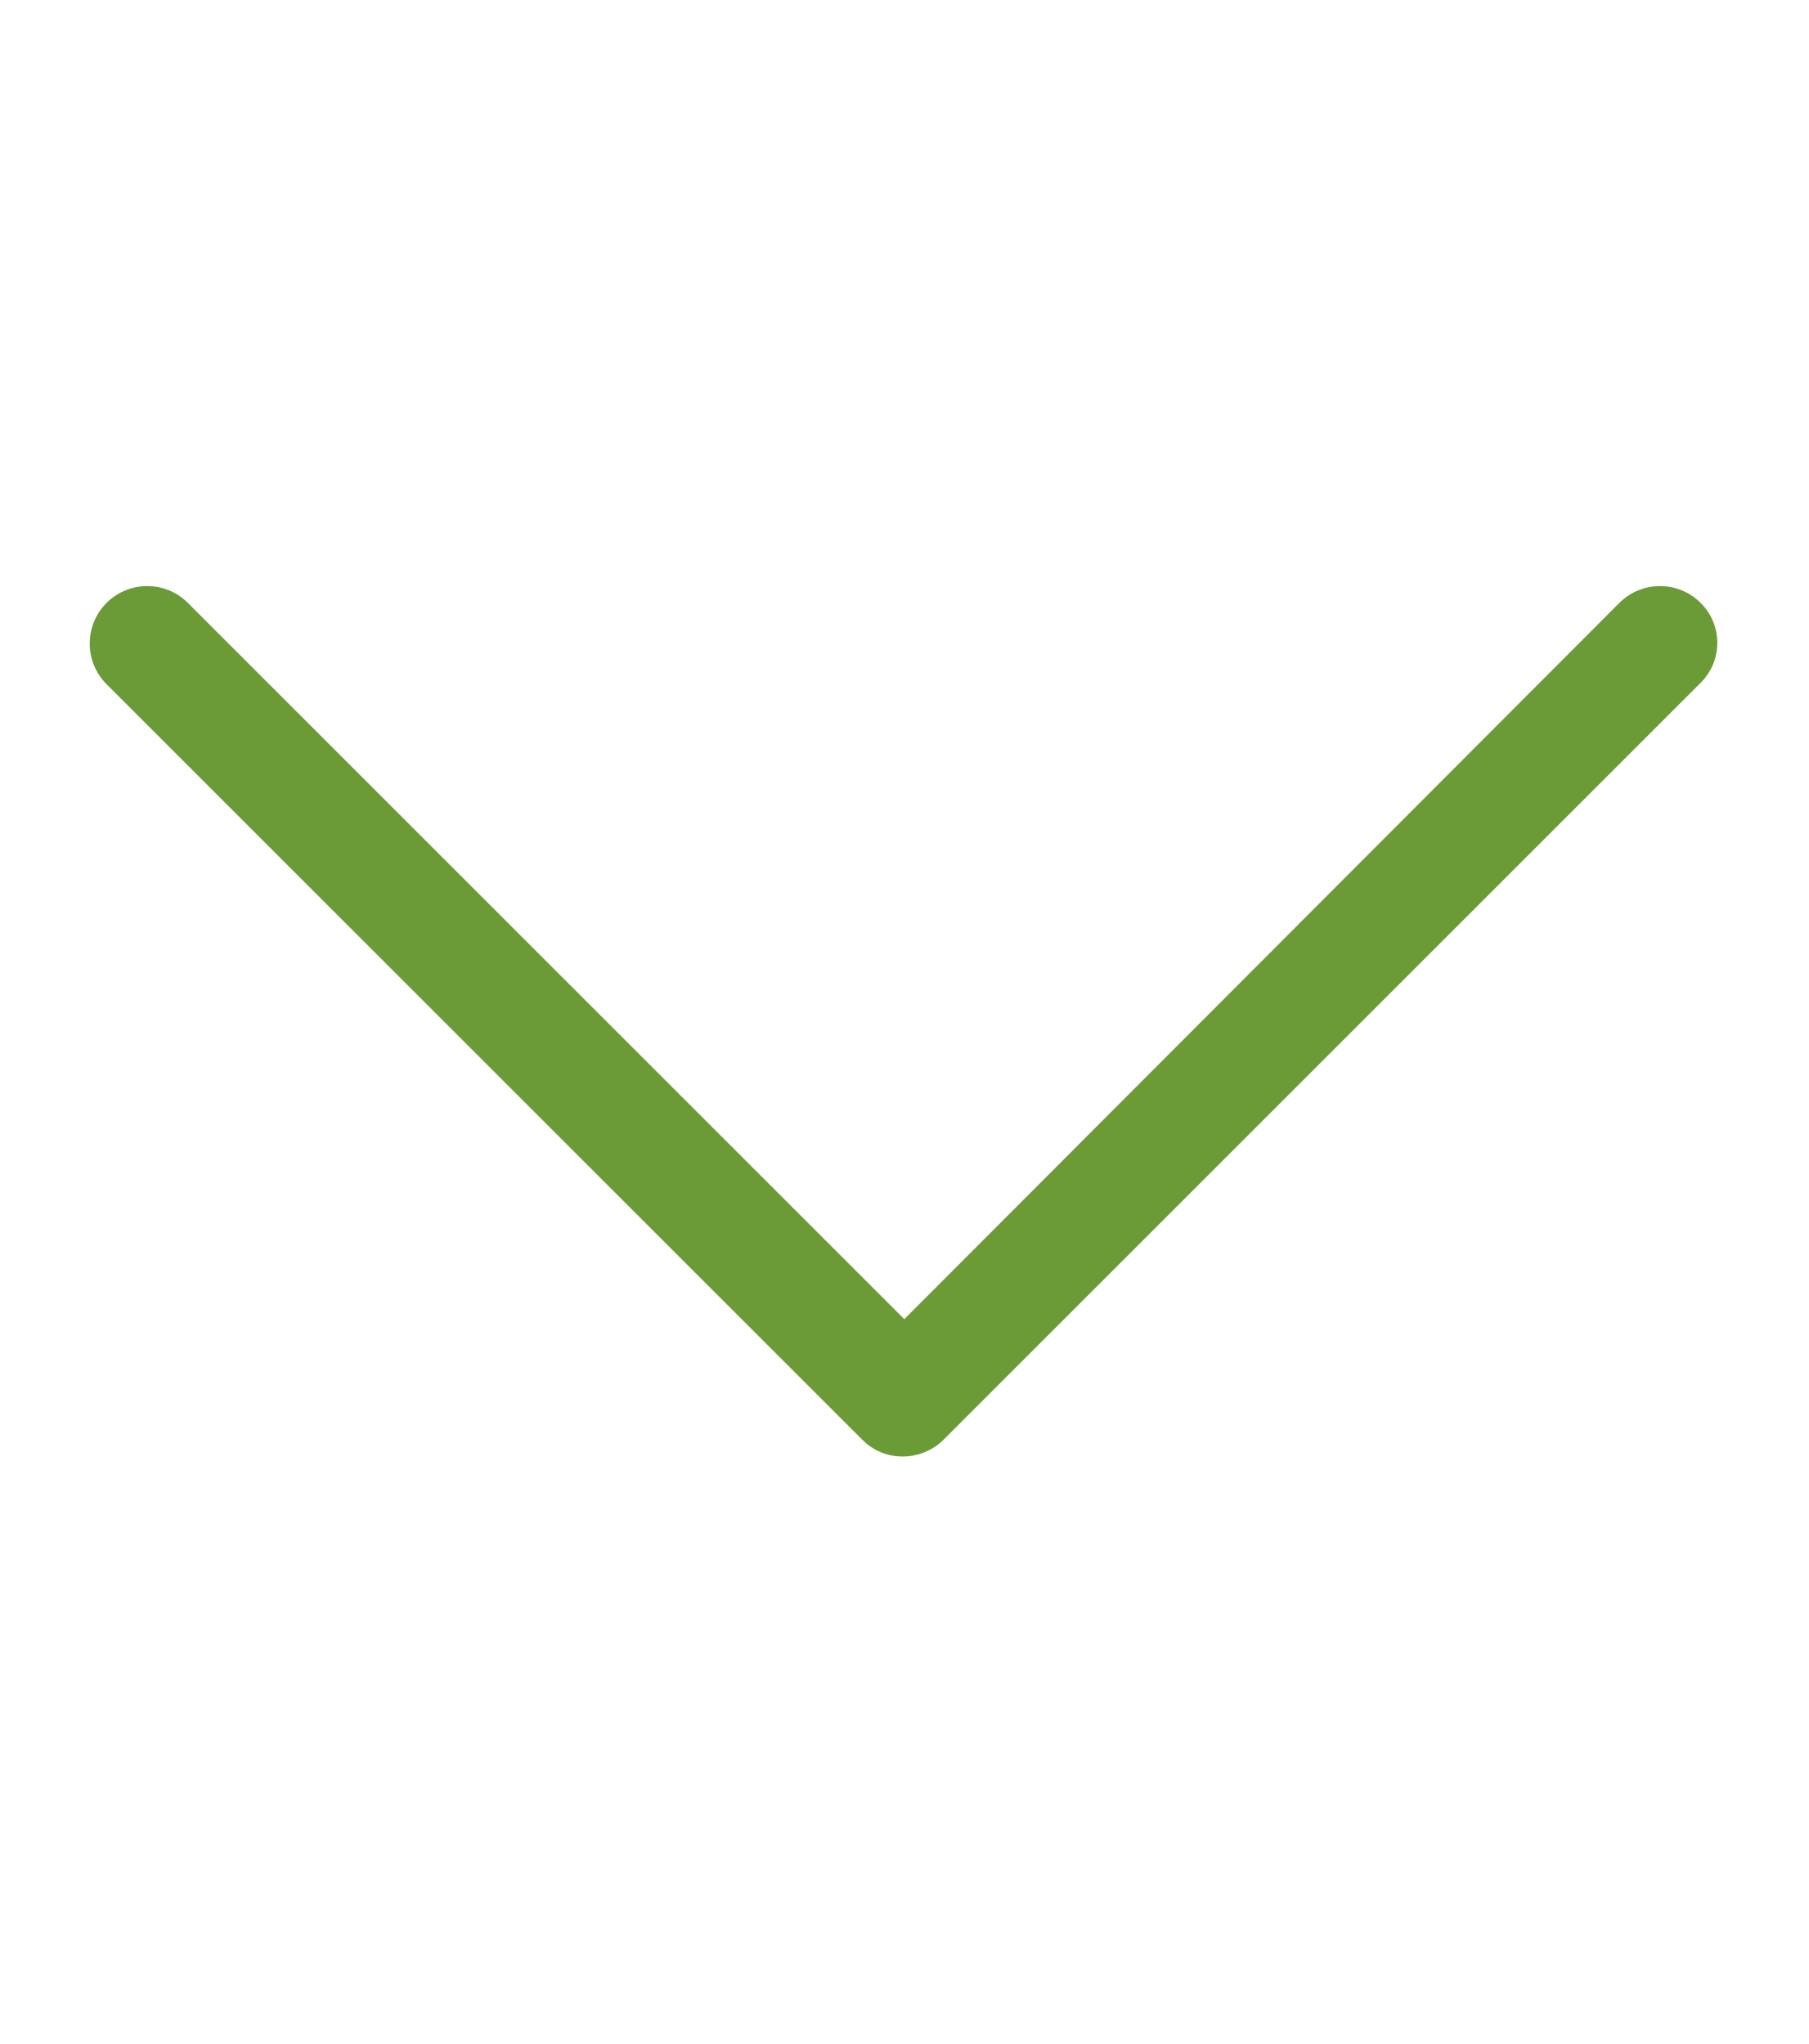
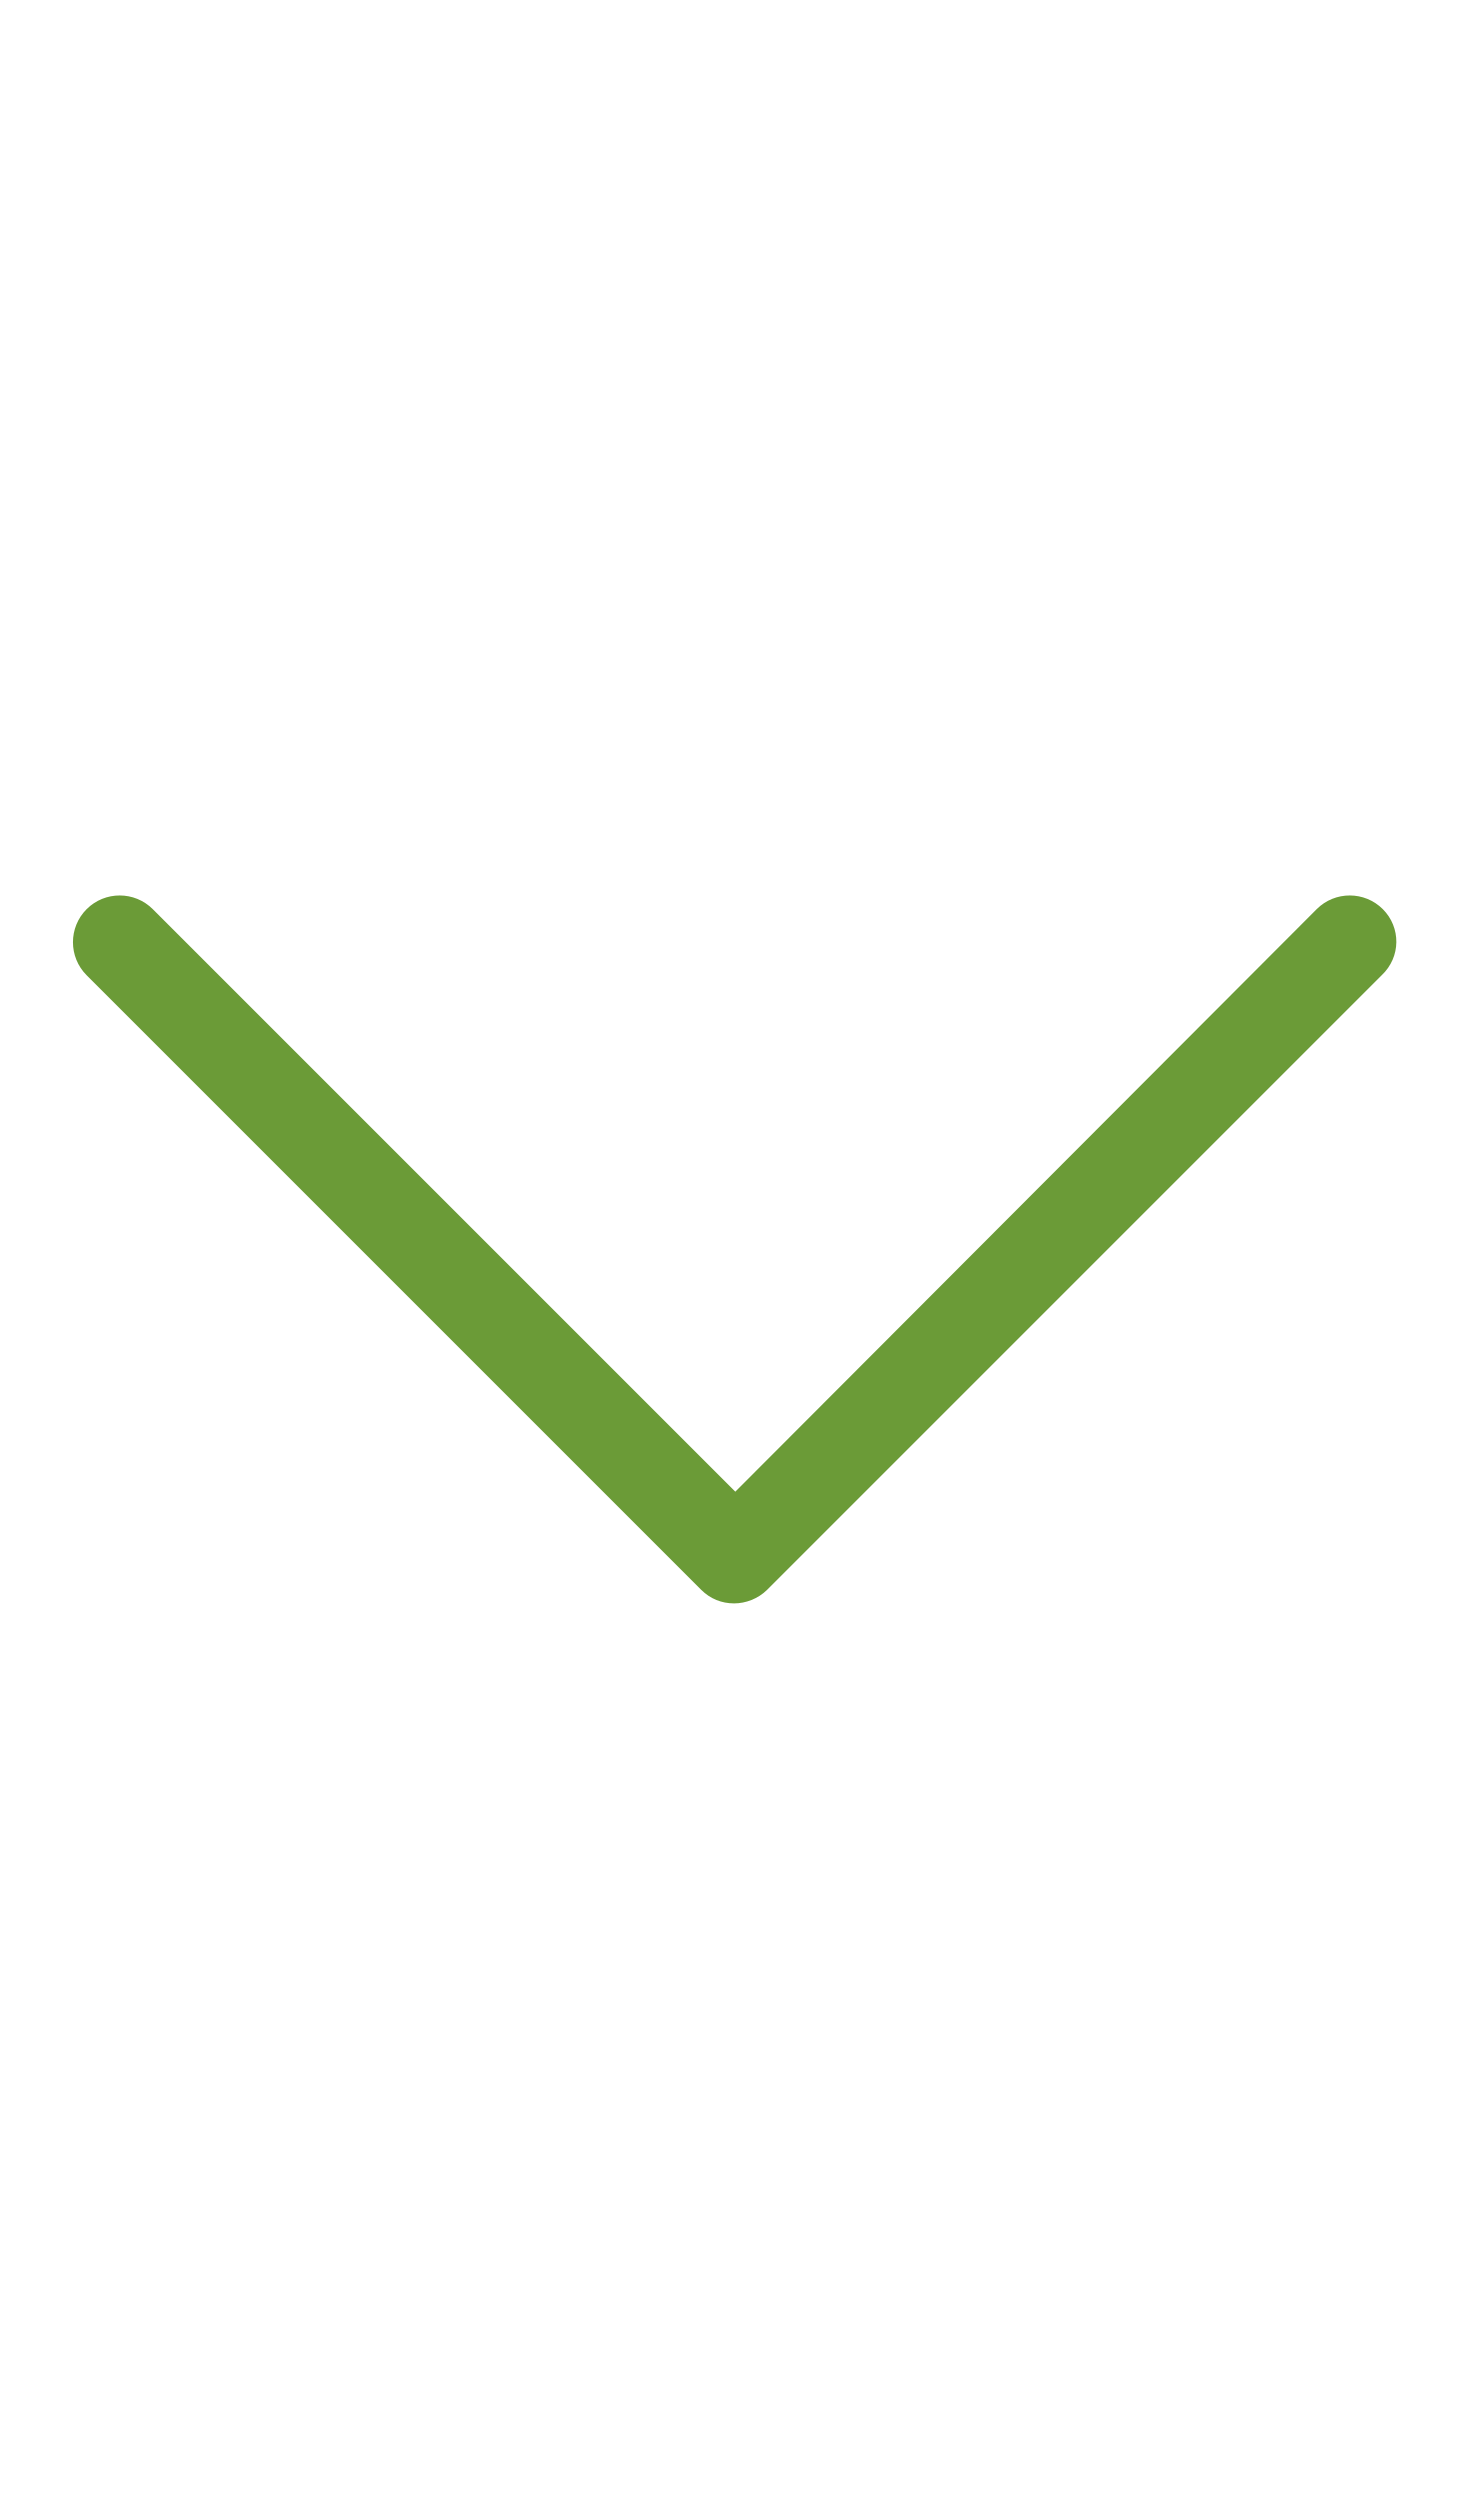
- <svg xmlns="http://www.w3.org/2000/svg" version="1.1" viewBox="0 0 129 129" enable-background="new 0 0 129 129" width="11.5px" height="13px">
+ <svg xmlns="http://www.w3.org/2000/svg" version="1.1" viewBox="0 0 129 129" enable-background="new 0 0 129 129" width="10px" height="17px">
  <g>
    <path d="m121.3,34.6c-1.6-1.6-4.2-1.6-5.8,0l-51,51.1-51.1-51.1c-1.6-1.6-4.2-1.6-5.8,0-1.6,1.6-1.6,4.2 0,5.8l53.9,53.9c0.8,0.8 1.8,1.2 2.9,1.2 1,0 2.1-0.4 2.9-1.2l53.9-53.9c1.7-1.6 1.7-4.2 0.1-5.8z" fill="#6B9B37" />
  </g>
</svg>
